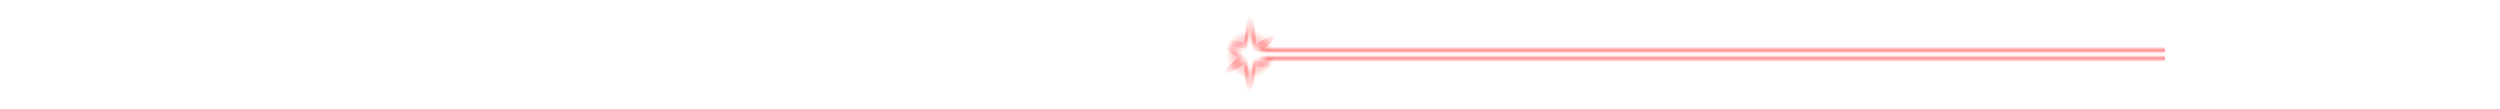
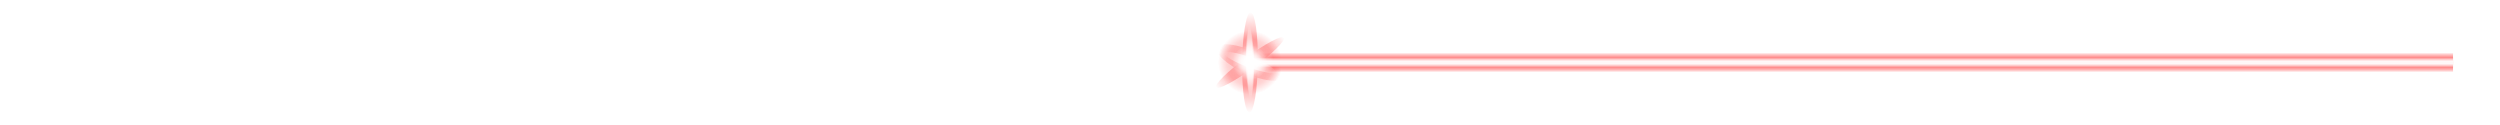
- <svg xmlns="http://www.w3.org/2000/svg" version="1.1" width="1314.865" height="57.147" viewBox="0,0,1314.865,57.147">
+ <svg xmlns="http://www.w3.org/2000/svg" width="1000px" height="50px" version="1.1" xml:space="preserve" style="fill-rule:evenodd;clip-rule:evenodd;stroke-linejoin:round;stroke-miterlimit:2;">
+   <g>
+     <g>
+       <path d="M513.113,30.977c-1.131,2.31 -7.919,1.506 -15.162,-1.795c-7.242,-3.301 -12.197,-7.849 -11.065,-10.159c1.131,-2.31 7.919,-1.506 15.162,1.795c7.242,3.301 12.197,7.849 11.065,10.159l0,-0Z" style="fill:url(#_Radial1);fill-rule:nonzero;" />
+       <path d="M513.574,15.019c0.808,1.099 -4.614,6.458 -12.111,11.971c-7.497,5.512 -14.229,9.09 -15.037,7.991c-0.808,-1.099 4.614,-6.458 12.111,-11.971c7.497,-5.512 14.229,-9.09 15.037,-7.991Z" style="fill:url(#_Radial2);fill-rule:nonzero;" />
+       <path d="M500.249,4.93c1.737,0.003 3.033,8.99 2.895,20.075c-0.138,11.084 -1.657,20.068 -3.394,20.065c-1.737,-0.003 -3.033,-8.99 -2.895,-20.075c0.138,-11.084 1.657,-20.068 3.394,-20.065Z" style="fill:url(#_Radial3);fill-rule:nonzero;" />
+       <path d="M499.774,12.212c7.062,-0.125 12.889,5.5 13.013,12.562c0.125,7.062 -5.5,12.889 -12.562,13.013c-7.062,0.125 -12.889,-5.5 -13.013,-12.562c-0.125,-7.062 5.5,-12.889 12.562,-13.013Z" style="fill:url(#_Radial4);fill-rule:nonzero;" />
+     </g>
+     <g>
+       <g>
+         <rect x="499.926" y="21.053" width="481.283" height="3.955" style="fill:url(#_Linear5);fill-rule:nonzero;" />
+         <rect x="499.926" y="24.992" width="481.283" height="3.955" style="fill:url(#_Linear6);fill-rule:nonzero;" />
+       </g>
+       <g>
+         <rect x="499.926" y="21.053" width="481.283" height="3.955" style="fill:url(#_Linear7);fill-rule:nonzero;" />
+         <rect x="499.926" y="24.992" width="481.283" height="3.955" style="fill:url(#_Linear8);fill-rule:nonzero;" />
+       </g>
+     </g>
+     <g>
+       <path d="M499.832,15.486c5.254,-0.093 9.589,4.091 9.682,9.346c0.093,5.254 -4.091,9.589 -9.346,9.682c-5.254,0.093 -9.589,-4.091 -9.682,-9.346c-0.093,-5.254 4.091,-9.589 9.346,-9.682Z" style="fill:url(#_Radial9);fill-rule:nonzero;" />
+       <path d="M499.877,18.013c3.859,-0.068 7.042,3.005 7.11,6.863c0.068,3.859 -3.005,7.042 -6.863,7.11c-3.859,0.068 -7.042,-3.005 -7.11,-6.863c-0.068,-3.859 3.005,-7.042 6.863,-7.11l-0,-0Z" style="fill:url(#_Radial10);fill-rule:nonzero;" />
+       <path d="M501.621,24.971c0.13,7.384 -0.49,13.382 -1.385,13.398c-0.895,0.016 -1.726,-5.957 -1.857,-13.341c-0.13,-7.384 0.49,-13.382 1.385,-13.398c0.895,-0.016 1.726,5.957 1.857,13.341Z" style="fill:url(#_Radial11);fill-rule:nonzero;" />
+       <path d="M500.695,23.105c5.628,2.065 9.88,4.588 9.496,5.634c-0.384,1.046 -5.258,0.22 -10.887,-1.845c-5.628,-2.065 -9.88,-4.588 -9.496,-5.634c0.384,-1.046 5.258,-0.22 10.887,1.845l-0,0Z" style="fill:url(#_Radial12);fill-rule:nonzero;" />
+       <path d="M501.16,24.98c0.146,8.275 -0.255,14.992 -0.896,15.003c-0.641,0.011 -1.279,-6.688 -1.425,-14.962c-0.146,-8.275 0.255,-14.992 0.896,-15.003c0.641,-0.011 1.279,6.688 1.425,14.962Z" style="fill:url(#_Radial13);fill-rule:nonzero;" />
+       <path d="M499.909,19.819c2.862,-0.051 5.222,2.228 5.273,5.09c0.051,2.862 -2.228,5.222 -5.09,5.273c-2.862,0.051 -5.222,-2.228 -5.273,-5.09c-0.051,-2.862 2.228,-5.222 5.09,-5.273l0,-0Z" style="fill:url(#_Radial14);fill-rule:nonzero;" />
+     </g>
+     <g>
+       <g>
+         <rect x="499.926" y="23.04" width="481.283" height="1.964" style="fill:url(#_Linear15);fill-rule:nonzero;" />
+         <rect x="499.926" y="24.996" width="481.283" height="1.964" style="fill:url(#_Linear16);fill-rule:nonzero;" />
+       </g>
+       <g>
+         <rect x="499.926" y="23.04" width="481.283" height="1.964" style="fill:url(#_Linear17);fill-rule:nonzero;" />
+         <rect x="499.926" y="24.996" width="481.283" height="1.964" style="fill:url(#_Linear18);fill-rule:nonzero;" />
+       </g>
+     </g>
+   </g>
  <defs>
-     <radialGradient cx="240" cy="180" r="13.18" gradientUnits="userSpaceOnUse" id="color-1">
-       <stop offset="0" stop-color="#ff6666" />
-       <stop offset="1" stop-color="#ff6666" stop-opacity="0" />
+     <radialGradient id="_Radial1" cx="0" cy="0" r="1" gradientUnits="userSpaceOnUse" gradientTransform="matrix(13.17989,0,0,13.17989,500,25.00002)">
+       <stop offset="0" style="stop-color:#f66;stop-opacity:1" />
+       <stop offset="1" style="stop-color:#f66;stop-opacity:0" />
    </radialGradient>
-     <radialGradient cx="240" cy="180" r="16.849" gradientUnits="userSpaceOnUse" id="color-2">
-       <stop offset="0" stop-color="#ff6666" />
-       <stop offset="1" stop-color="#ff6666" stop-opacity="0" />
+     <radialGradient id="_Radial2" cx="0" cy="0" r="1" gradientUnits="userSpaceOnUse" gradientTransform="matrix(16.84885,0,0,16.84885,500,25.00002)">
+       <stop offset="0" style="stop-color:#f66;stop-opacity:1" />
+       <stop offset="1" style="stop-color:#f66;stop-opacity:0" />
    </radialGradient>
-     <radialGradient cx="240" cy="180" r="20.062" gradientUnits="userSpaceOnUse" id="color-3">
-       <stop offset="0" stop-color="#ff6666" />
-       <stop offset="1" stop-color="#ff6666" stop-opacity="0" />
+     <radialGradient id="_Radial3" cx="0" cy="0" r="1" gradientUnits="userSpaceOnUse" gradientTransform="matrix(20.06196,0,0,20.06196,500,25.00002)">
+       <stop offset="0" style="stop-color:#f66;stop-opacity:1" />
+       <stop offset="1" style="stop-color:#f66;stop-opacity:0" />
    </radialGradient>
-     <radialGradient cx="240" cy="180" r="12.79" gradientUnits="userSpaceOnUse" id="color-4">
-       <stop offset="0" stop-color="#ff6666" />
-       <stop offset="1" stop-color="#ff6666" stop-opacity="0" />
+     <radialGradient id="_Radial4" cx="0" cy="0" r="1" gradientUnits="userSpaceOnUse" gradientTransform="matrix(12.78967,0,0,12.78967,500,24.99997)">
+       <stop offset="0" style="stop-color:#f66;stop-opacity:1" />
+       <stop offset="1" style="stop-color:#f66;stop-opacity:0" />
    </radialGradient>
-     <linearGradient x1="480.568" y1="180.008" x2="480.568" y2="176.053" gradientUnits="userSpaceOnUse" id="color-5">
-       <stop offset="0" stop-color="#ff6666" />
-       <stop offset="1" stop-color="#ff6666" stop-opacity="0" />
+     <linearGradient id="_Linear5" x1="0" y1="0" x2="1" y2="0" gradientUnits="userSpaceOnUse" gradientTransform="matrix(0,-3.95479,3.95479,0,740.568,25.00756)">
+       <stop offset="0" style="stop-color:#f66;stop-opacity:1" />
+       <stop offset="1" style="stop-color:#f66;stop-opacity:0" />
    </linearGradient>
-     <linearGradient x1="480.568" y1="179.992" x2="480.568" y2="183.947" gradientUnits="userSpaceOnUse" id="color-6">
-       <stop offset="0" stop-color="#ff6666" />
-       <stop offset="1" stop-color="#ff6666" stop-opacity="0" />
+     <linearGradient id="_Linear6" x1="0" y1="0" x2="1" y2="0" gradientUnits="userSpaceOnUse" gradientTransform="matrix(0,3.95479,-3.95479,0,740.568,24.99245)">
+       <stop offset="0" style="stop-color:#f66;stop-opacity:1" />
+       <stop offset="1" style="stop-color:#f66;stop-opacity:0" />
    </linearGradient>
-     <linearGradient x1="480.568" y1="180.008" x2="480.568" y2="176.053" gradientUnits="userSpaceOnUse" id="color-7">
-       <stop offset="0" stop-color="#ff6666" />
-       <stop offset="1" stop-color="#ff6666" stop-opacity="0" />
+     <linearGradient id="_Linear7" x1="0" y1="0" x2="1" y2="0" gradientUnits="userSpaceOnUse" gradientTransform="matrix(0,-3.95479,3.95479,0,740.568,25.00756)">
+       <stop offset="0" style="stop-color:#f66;stop-opacity:1" />
+       <stop offset="1" style="stop-color:#f66;stop-opacity:0" />
    </linearGradient>
-     <linearGradient x1="480.568" y1="179.992" x2="480.568" y2="183.947" gradientUnits="userSpaceOnUse" id="color-8">
-       <stop offset="0" stop-color="#ff6666" />
-       <stop offset="1" stop-color="#ff6666" stop-opacity="0" />
+     <linearGradient id="_Linear8" x1="0" y1="0" x2="1" y2="0" gradientUnits="userSpaceOnUse" gradientTransform="matrix(0,3.95479,-3.95479,0,740.568,24.99245)">
+       <stop offset="0" style="stop-color:#f66;stop-opacity:1" />
+       <stop offset="1" style="stop-color:#f66;stop-opacity:0" />
    </linearGradient>
-     <radialGradient cx="240" cy="180" r="9.515" gradientUnits="userSpaceOnUse" id="color-9">
-       <stop offset="0" stop-color="#ffffff" />
-       <stop offset="1" stop-color="#ffffff" stop-opacity="0" />
+     <radialGradient id="_Radial9" cx="0" cy="0" r="1" gradientUnits="userSpaceOnUse" gradientTransform="matrix(9.51518,0,0,9.51518,500,25.00002)">
+       <stop offset="0" style="stop-color:#fff;stop-opacity:1" />
+       <stop offset="1" style="stop-color:#fff;stop-opacity:0" />
    </radialGradient>
-     <radialGradient cx="240" cy="180" r="6.988" gradientUnits="userSpaceOnUse" id="color-10">
-       <stop offset="0" stop-color="#ffffff" />
-       <stop offset="1" stop-color="#ffffff" stop-opacity="0" />
+     <radialGradient id="_Radial10" cx="0" cy="0" r="1" gradientUnits="userSpaceOnUse" gradientTransform="matrix(6.98761,0,0,6.98761,500,25.00002)">
+       <stop offset="0" style="stop-color:#fff;stop-opacity:1" />
+       <stop offset="1" style="stop-color:#fff;stop-opacity:0" />
    </radialGradient>
-     <radialGradient cx="240" cy="180" r="13.371" gradientUnits="userSpaceOnUse" id="color-11">
-       <stop offset="0" stop-color="#ffffff" />
-       <stop offset="1" stop-color="#ffffff" stop-opacity="0" />
+     <radialGradient id="_Radial11" cx="0" cy="0" r="1" gradientUnits="userSpaceOnUse" gradientTransform="matrix(13.37122,0,0,13.37122,500,25.00002)">
+       <stop offset="0" style="stop-color:#fff;stop-opacity:1" />
+       <stop offset="1" style="stop-color:#fff;stop-opacity:0" />
    </radialGradient>
-     <radialGradient cx="240" cy="180" r="10.856" gradientUnits="userSpaceOnUse" id="color-12">
-       <stop offset="0" stop-color="#ffffff" />
-       <stop offset="1" stop-color="#ffffff" stop-opacity="0" />
+     <radialGradient id="_Radial12" cx="0" cy="0" r="1" gradientUnits="userSpaceOnUse" gradientTransform="matrix(10.85569,0,0,10.85569,500,25.00002)">
+       <stop offset="0" style="stop-color:#fff;stop-opacity:1" />
+       <stop offset="1" style="stop-color:#fff;stop-opacity:0" />
    </radialGradient>
-     <radialGradient cx="240" cy="180" r="14.985" gradientUnits="userSpaceOnUse" id="color-13">
-       <stop offset="0" stop-color="#ffffff" />
-       <stop offset="1" stop-color="#ffffff" stop-opacity="0" />
+     <radialGradient id="_Radial13" cx="0" cy="0" r="1" gradientUnits="userSpaceOnUse" gradientTransform="matrix(14.98525,0,0,14.98525,500,25.00002)">
+       <stop offset="0" style="stop-color:#fff;stop-opacity:1" />
+       <stop offset="1" style="stop-color:#fff;stop-opacity:0" />
    </radialGradient>
-     <radialGradient cx="240" cy="180" r="5.182" gradientUnits="userSpaceOnUse" id="color-14">
-       <stop offset="0" stop-color="#ffffff" />
-       <stop offset="1" stop-color="#ffffff" stop-opacity="0" />
+     <radialGradient id="_Radial14" cx="0" cy="0" r="1" gradientUnits="userSpaceOnUse" gradientTransform="matrix(5.18222,0,0,5.18222,500,25.00002)">
+       <stop offset="0" style="stop-color:#fff;stop-opacity:1" />
+       <stop offset="1" style="stop-color:#fff;stop-opacity:0" />
    </radialGradient>
-     <linearGradient x1="480.568" y1="180.004" x2="480.568" y2="178.04" gradientUnits="userSpaceOnUse" id="color-15">
-       <stop offset="0" stop-color="#ffffff" />
-       <stop offset="1" stop-color="#ffffff" stop-opacity="0" />
+     <linearGradient id="_Linear15" x1="0" y1="0" x2="1" y2="0" gradientUnits="userSpaceOnUse" gradientTransform="matrix(0,-1.9641,1.9641,0,740.568,25.00374)">
+       <stop offset="0" style="stop-color:#fff;stop-opacity:1" />
+       <stop offset="1" style="stop-color:#fff;stop-opacity:0" />
    </linearGradient>
-     <linearGradient x1="480.568" y1="179.996" x2="480.568" y2="181.96" gradientUnits="userSpaceOnUse" id="color-16">
-       <stop offset="0" stop-color="#ffffff" />
-       <stop offset="1" stop-color="#ffffff" stop-opacity="0" />
+     <linearGradient id="_Linear16" x1="0" y1="0" x2="1" y2="0" gradientUnits="userSpaceOnUse" gradientTransform="matrix(0,1.9641,-1.9641,0,740.568,24.99626)">
+       <stop offset="0" style="stop-color:#fff;stop-opacity:1" />
+       <stop offset="1" style="stop-color:#fff;stop-opacity:0" />
    </linearGradient>
-     <linearGradient x1="480.568" y1="180.004" x2="480.568" y2="178.04" gradientUnits="userSpaceOnUse" id="color-17">
-       <stop offset="0" stop-color="#ffffff" />
-       <stop offset="1" stop-color="#ffffff" stop-opacity="0" />
+     <linearGradient id="_Linear17" x1="0" y1="0" x2="1" y2="0" gradientUnits="userSpaceOnUse" gradientTransform="matrix(0,-1.9641,1.9641,0,740.568,25.00374)">
+       <stop offset="0" style="stop-color:#fff;stop-opacity:1" />
+       <stop offset="1" style="stop-color:#fff;stop-opacity:0" />
    </linearGradient>
-     <linearGradient x1="480.568" y1="179.996" x2="480.568" y2="181.96" gradientUnits="userSpaceOnUse" id="color-18">
-       <stop offset="0" stop-color="#ffffff" />
-       <stop offset="1" stop-color="#ffffff" stop-opacity="0" />
+     <linearGradient id="_Linear18" x1="0" y1="0" x2="1" y2="0" gradientUnits="userSpaceOnUse" gradientTransform="matrix(0,1.9641,-1.9641,0,740.568,24.99626)">
+       <stop offset="0" style="stop-color:#fff;stop-opacity:1" />
+       <stop offset="1" style="stop-color:#fff;stop-opacity:0" />
    </linearGradient>
  </defs>
-   <g transform="translate(417.4323,-151.4264)">
-     <g data-paper-data="{&quot;isPaintingLayer&quot;:true}" fill-rule="nonzero" stroke="none" stroke-width="0" stroke-linejoin="miter" stroke-miterlimit="10" stroke-dasharray="" stroke-dashoffset="0" style="mix-blend-mode: normal">
-       <g stroke-linecap="butt">
-         <path d="M253.113,185.977c-1.131,2.31 -7.919,1.506 -15.162,-1.795c-7.242,-3.301 -12.197,-7.849 -11.065,-10.159c1.131,-2.31 7.919,-1.506 15.162,1.795c7.242,3.301 12.197,7.849 11.065,10.159z" fill="url(#color-1)" />
-         <path d="M253.574,170.019c0.808,1.099 -4.614,6.458 -12.111,11.971c-7.497,5.512 -14.229,9.09 -15.037,7.991c-0.808,-1.099 4.614,-6.458 12.111,-11.971c7.497,-5.512 14.229,-9.09 15.037,-7.991z" fill="url(#color-2)" />
-         <path d="M240.249,159.93c1.737,0.003 3.033,8.99 2.895,20.075c-0.138,11.084 -1.657,20.068 -3.394,20.065c-1.737,-0.003 -3.033,-8.99 -2.895,-20.075c0.138,-11.084 1.657,-20.068 3.394,-20.065z" fill="url(#color-3)" />
-         <path d="M239.774,167.212c7.062,-0.125 12.889,5.5 13.013,12.562c0.125,7.062 -5.5,12.889 -12.562,13.013c-7.062,0.125 -12.889,-5.5 -13.013,-12.562c-0.125,-7.062 5.5,-12.889 12.562,-13.013z" fill="url(#color-4)" />
-       </g>
-       <g stroke-linecap="butt">
-         <g>
-           <path d="M239.926,180.008v-3.955h481.283v3.955z" data-paper-data="{&quot;index&quot;:null}" fill="url(#color-5)" />
-           <path d="M721.21,179.992v3.955h-481.283v-3.955z" data-paper-data="{&quot;index&quot;:null}" fill="url(#color-6)" />
-         </g>
-         <g>
-           <path d="M239.926,180.008v-3.955h481.283v3.955z" data-paper-data="{&quot;index&quot;:null}" fill="url(#color-7)" />
-           <path d="M721.21,179.992v3.955h-481.283v-3.955z" data-paper-data="{&quot;index&quot;:null}" fill="url(#color-8)" />
-         </g>
-       </g>
-       <g stroke-linecap="butt">
-         <path d="M239.832,170.486c5.254,-0.093 9.589,4.091 9.682,9.346c0.093,5.254 -4.091,9.589 -9.346,9.682c-5.254,0.093 -9.589,-4.091 -9.682,-9.346c-0.093,-5.254 4.091,-9.589 9.346,-9.682z" fill="url(#color-9)" />
-         <path d="M239.877,173.013c3.859,-0.068 7.042,3.005 7.11,6.863c0.068,3.859 -3.005,7.042 -6.863,7.11c-3.859,0.068 -7.042,-3.005 -7.11,-6.863c-0.068,-3.859 3.005,-7.042 6.863,-7.11z" fill="url(#color-10)" />
-         <path d="M241.621,179.971c0.13,7.384 -0.49,13.382 -1.385,13.398c-0.895,0.016 -1.726,-5.957 -1.857,-13.341c-0.13,-7.384 0.49,-13.382 1.385,-13.398c0.895,-0.016 1.726,5.957 1.857,13.341z" fill="url(#color-11)" />
-         <path d="M240.695,178.105c5.628,2.065 9.88,4.588 9.496,5.634c-0.384,1.046 -5.258,0.22 -10.887,-1.845c-5.628,-2.065 -9.88,-4.588 -9.496,-5.634c0.384,-1.046 5.258,-0.22 10.887,1.845z" fill="url(#color-12)" />
-         <path d="M241.16,179.98c0.146,8.275 -0.255,14.992 -0.896,15.003c-0.641,0.011 -1.279,-6.688 -1.425,-14.962c-0.146,-8.275 0.255,-14.992 0.896,-15.003c0.641,-0.011 1.279,6.688 1.425,14.962z" fill="url(#color-13)" />
-         <path d="M239.909,174.819c2.862,-0.051 5.222,2.228 5.273,5.09c0.051,2.862 -2.228,5.222 -5.09,5.273c-2.862,0.051 -5.222,-2.228 -5.273,-5.09c-0.051,-2.862 2.228,-5.222 5.09,-5.273z" fill="url(#color-14)" />
-       </g>
-       <g stroke-linecap="butt">
-         <g>
-           <path d="M239.926,180.004v-1.964h481.283v1.964z" data-paper-data="{&quot;index&quot;:null}" fill="url(#color-15)" />
-           <path d="M721.21,179.996v1.964h-481.283v-1.964z" data-paper-data="{&quot;index&quot;:null}" fill="url(#color-16)" />
-         </g>
-         <g>
-           <path d="M239.926,180.004v-1.964h481.283v1.964z" data-paper-data="{&quot;index&quot;:null}" fill="url(#color-17)" />
-           <path d="M721.21,179.996v1.964h-481.283v-1.964z" data-paper-data="{&quot;index&quot;:null}" fill="url(#color-18)" />
-         </g>
-       </g>
-       <path d="M-417.432,151.426l1314.865,57.147" fill="none" stroke-linecap="round" />
-     </g>
-   </g>
</svg>
